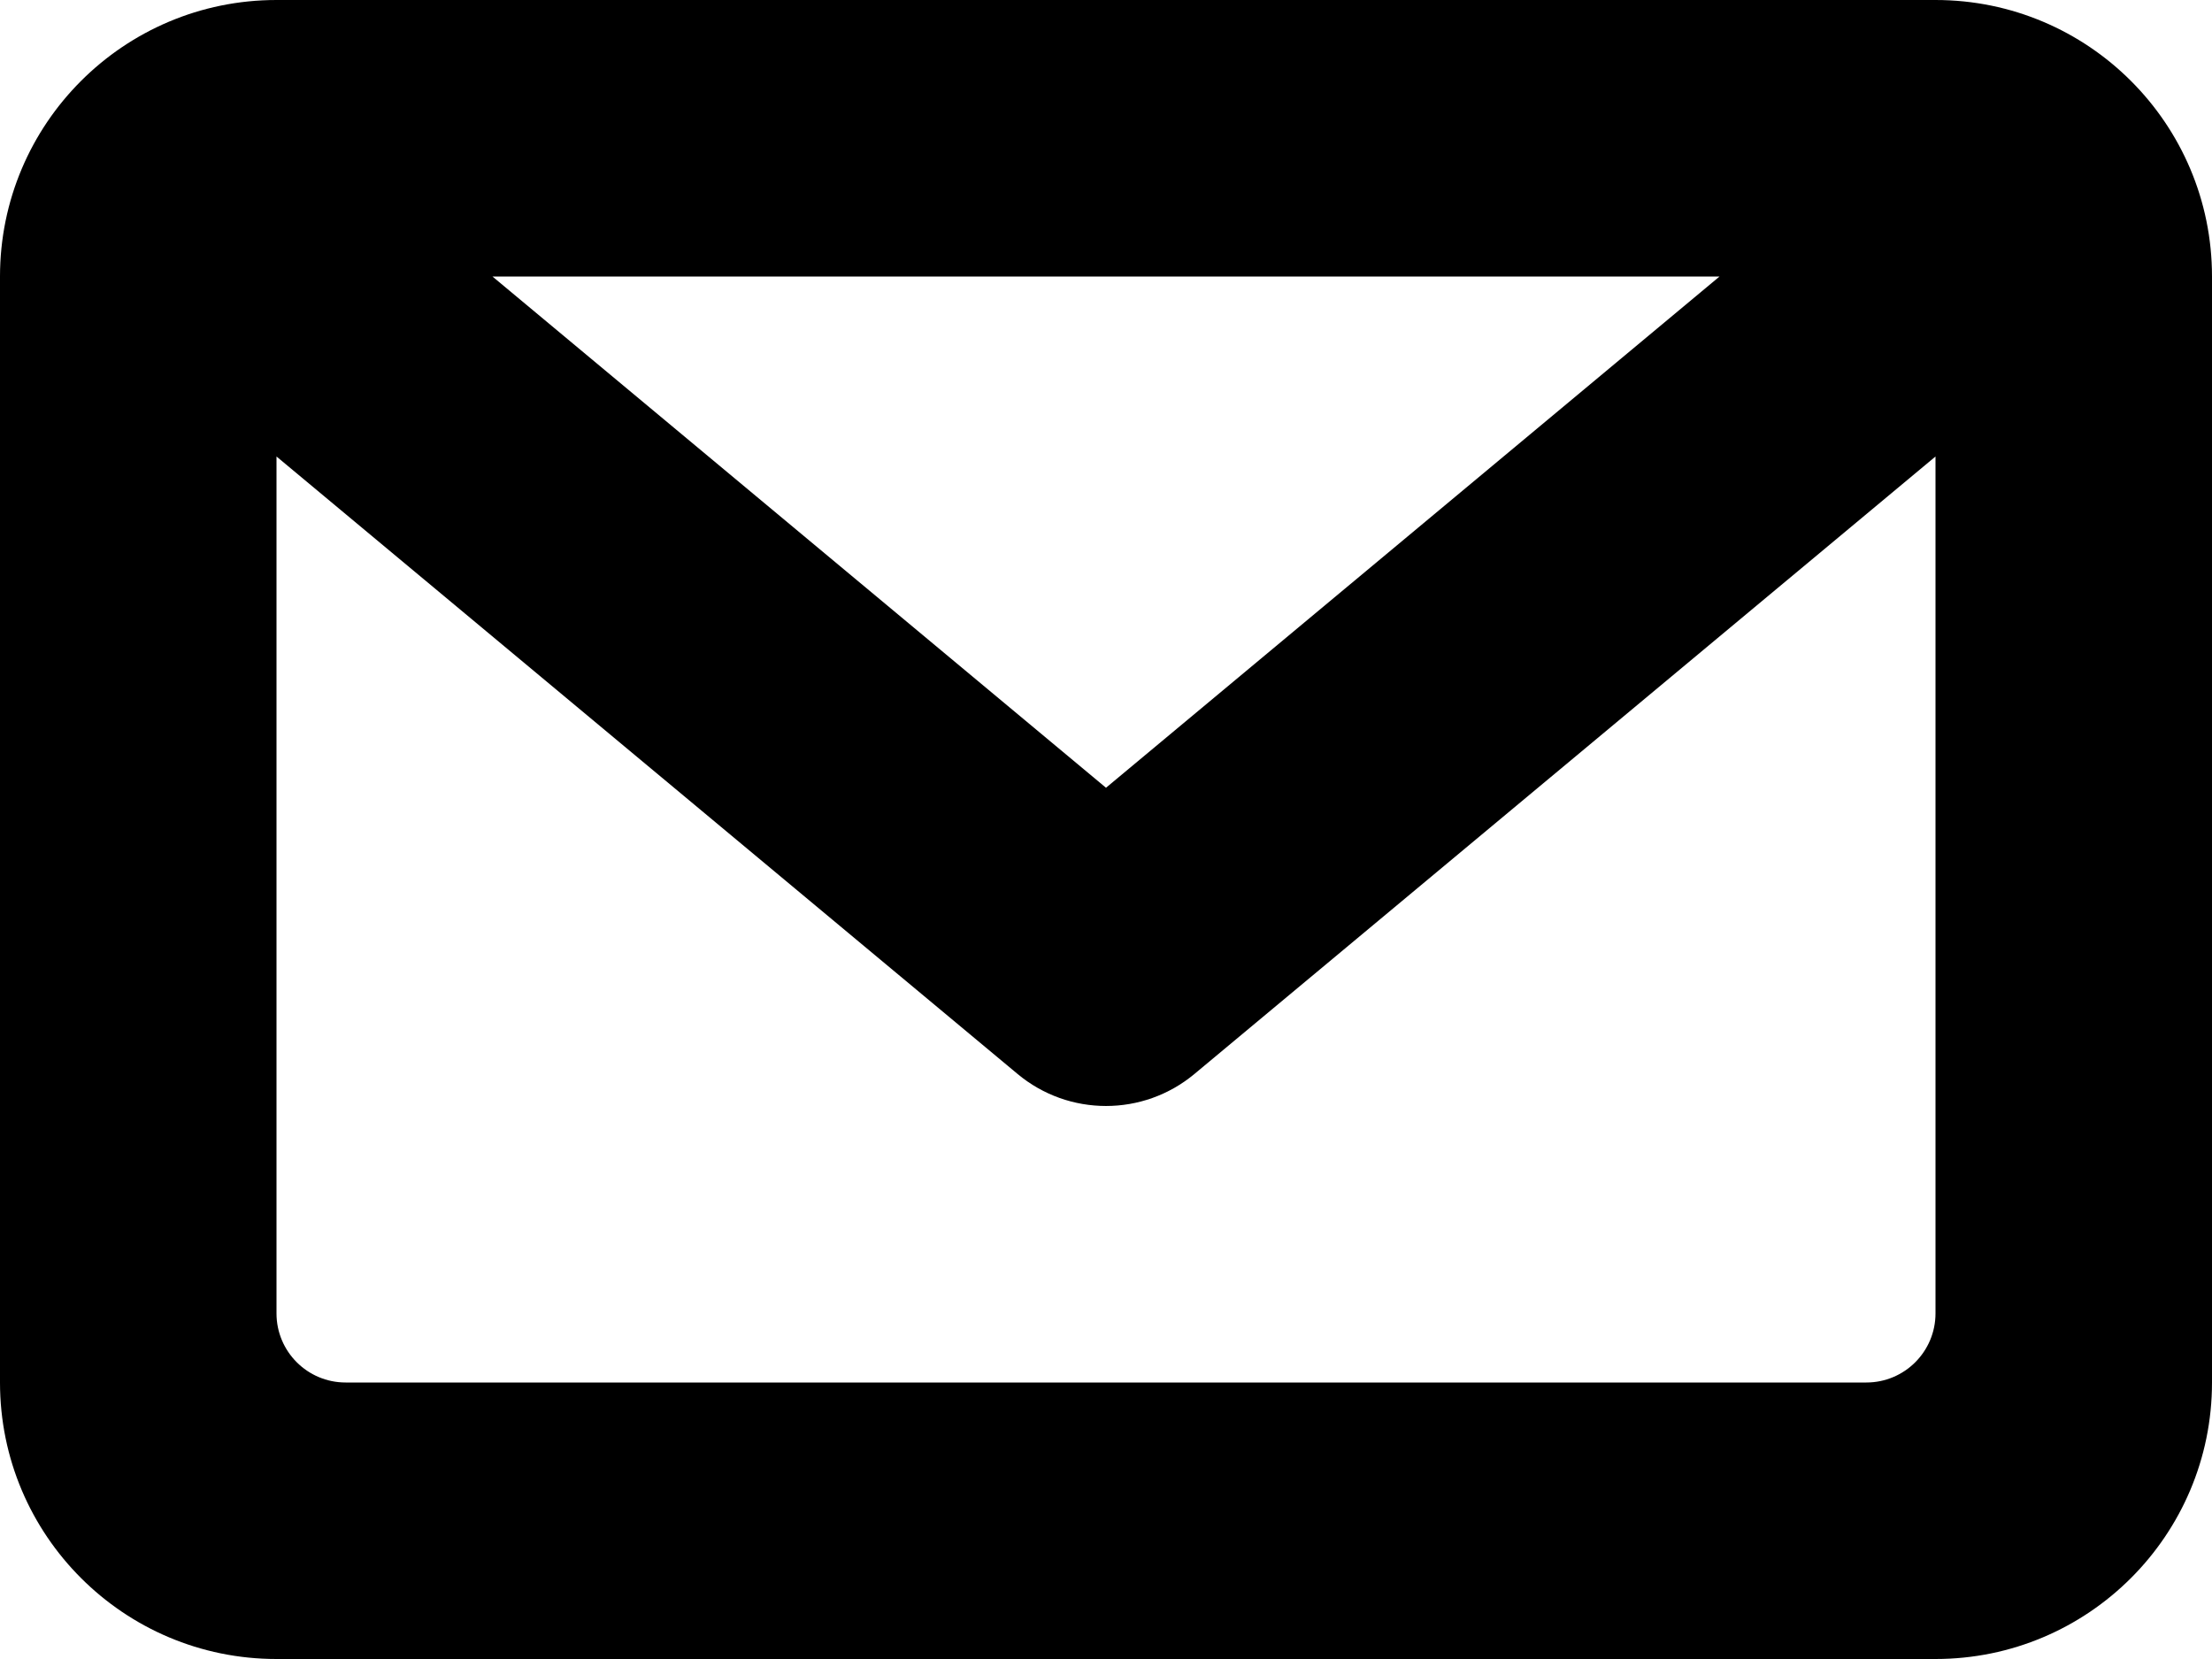
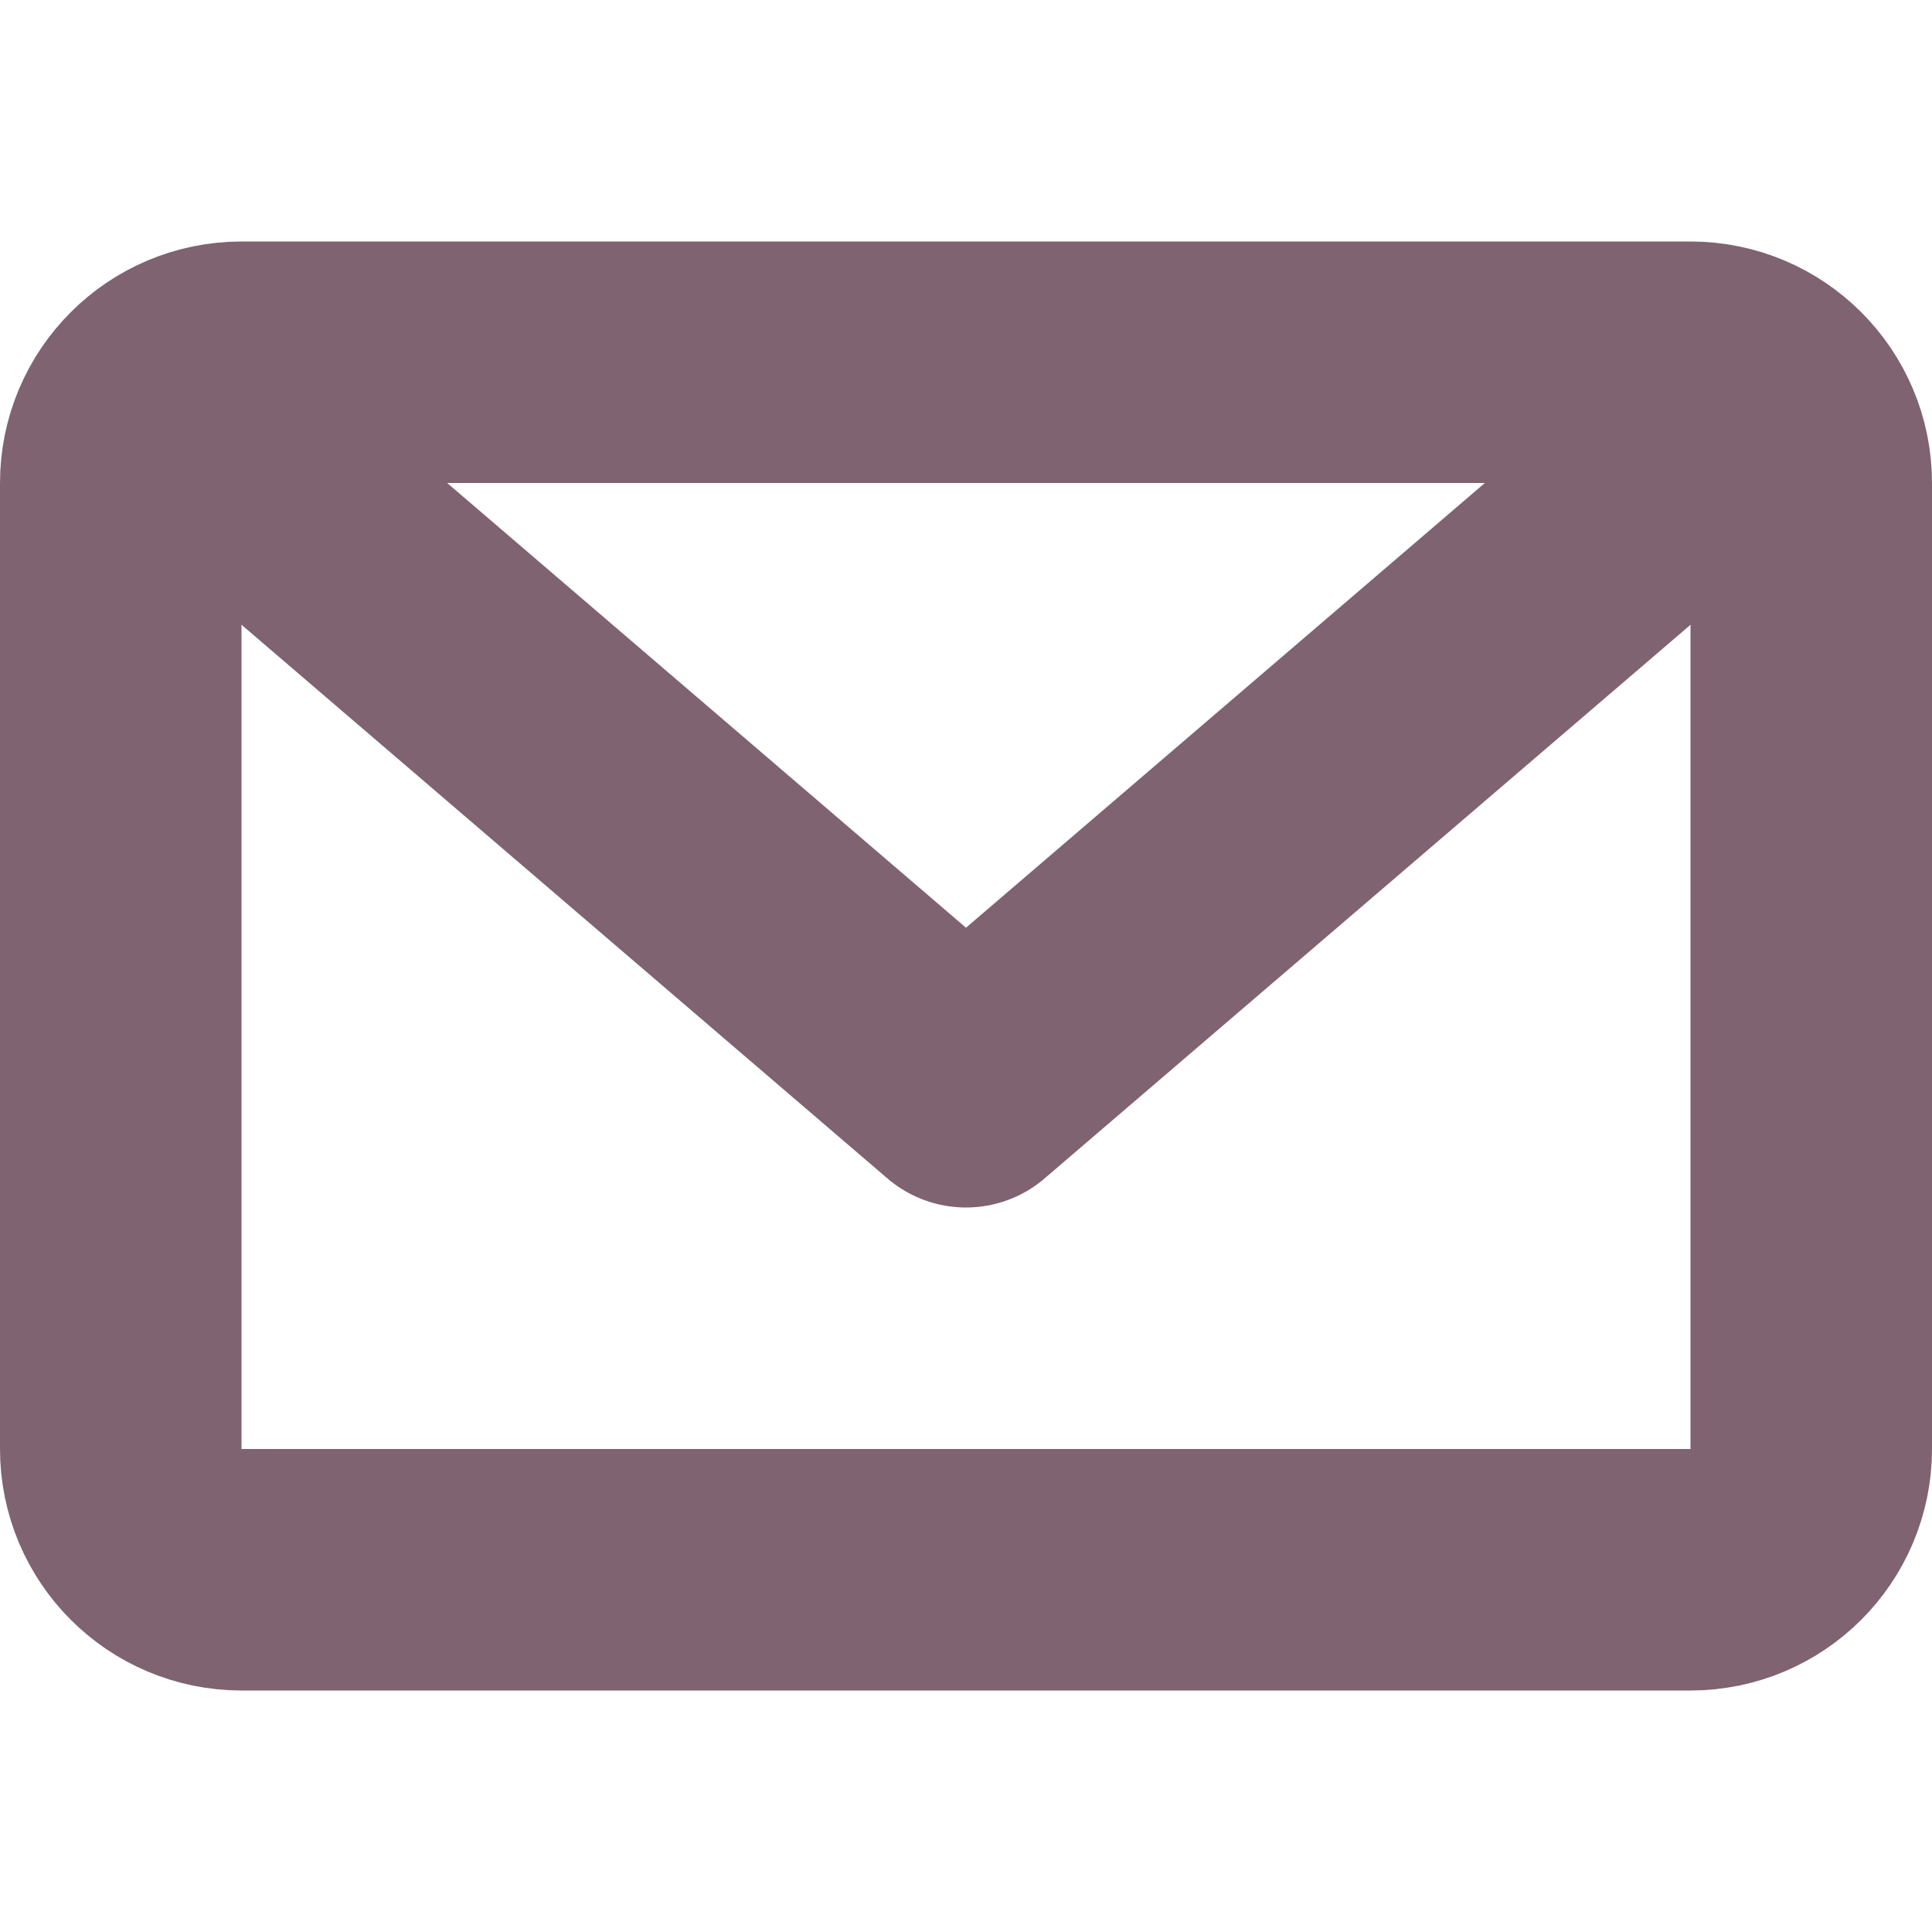
- <svg xmlns="http://www.w3.org/2000/svg" width="16" height="12" viewBox="0 0 16 12" class="fill-neutral">
-   <path d="M14,0H2A2,2,0,0,0,0,2v8a2,2,0,0,0,2,2H14a2,2,0,0,0,2-2V2A2,2,0,0,0,14,0ZM12.438,2,8,5.698,3.562,2ZM13.5,10H2.5A.5.5,0,0,1,2,9.5V3.302L7.36,7.768a.999.999,0,0,0,1.28,0L14,3.302V9.5A.5.5,0,0,1,13.5,10Z" />
+ <svg xmlns="http://www.w3.org/2000/svg" width="16" height="16" viewBox="0 0 16 16">
+   <defs>
+     <style>
+       .a, .b {
+         fill: none;
+       }
+ 
+       .a {
+         stroke: #7f6371;
+         stroke-linecap: round;
+         stroke-linejoin: round;
+         stroke-width: 2px;
+       }
+     </style>
+   </defs>
+   <g>
+     <g>
+       <rect class="a" x="1" y="3" width="14" height="10" rx="1" ry="1" />
+       <polyline class="a" points="1.516 3.442 8 9 14.663 3.289" />
+     </g>
+     <rect class="b" width="16" height="16" />
+   </g>
</svg>
